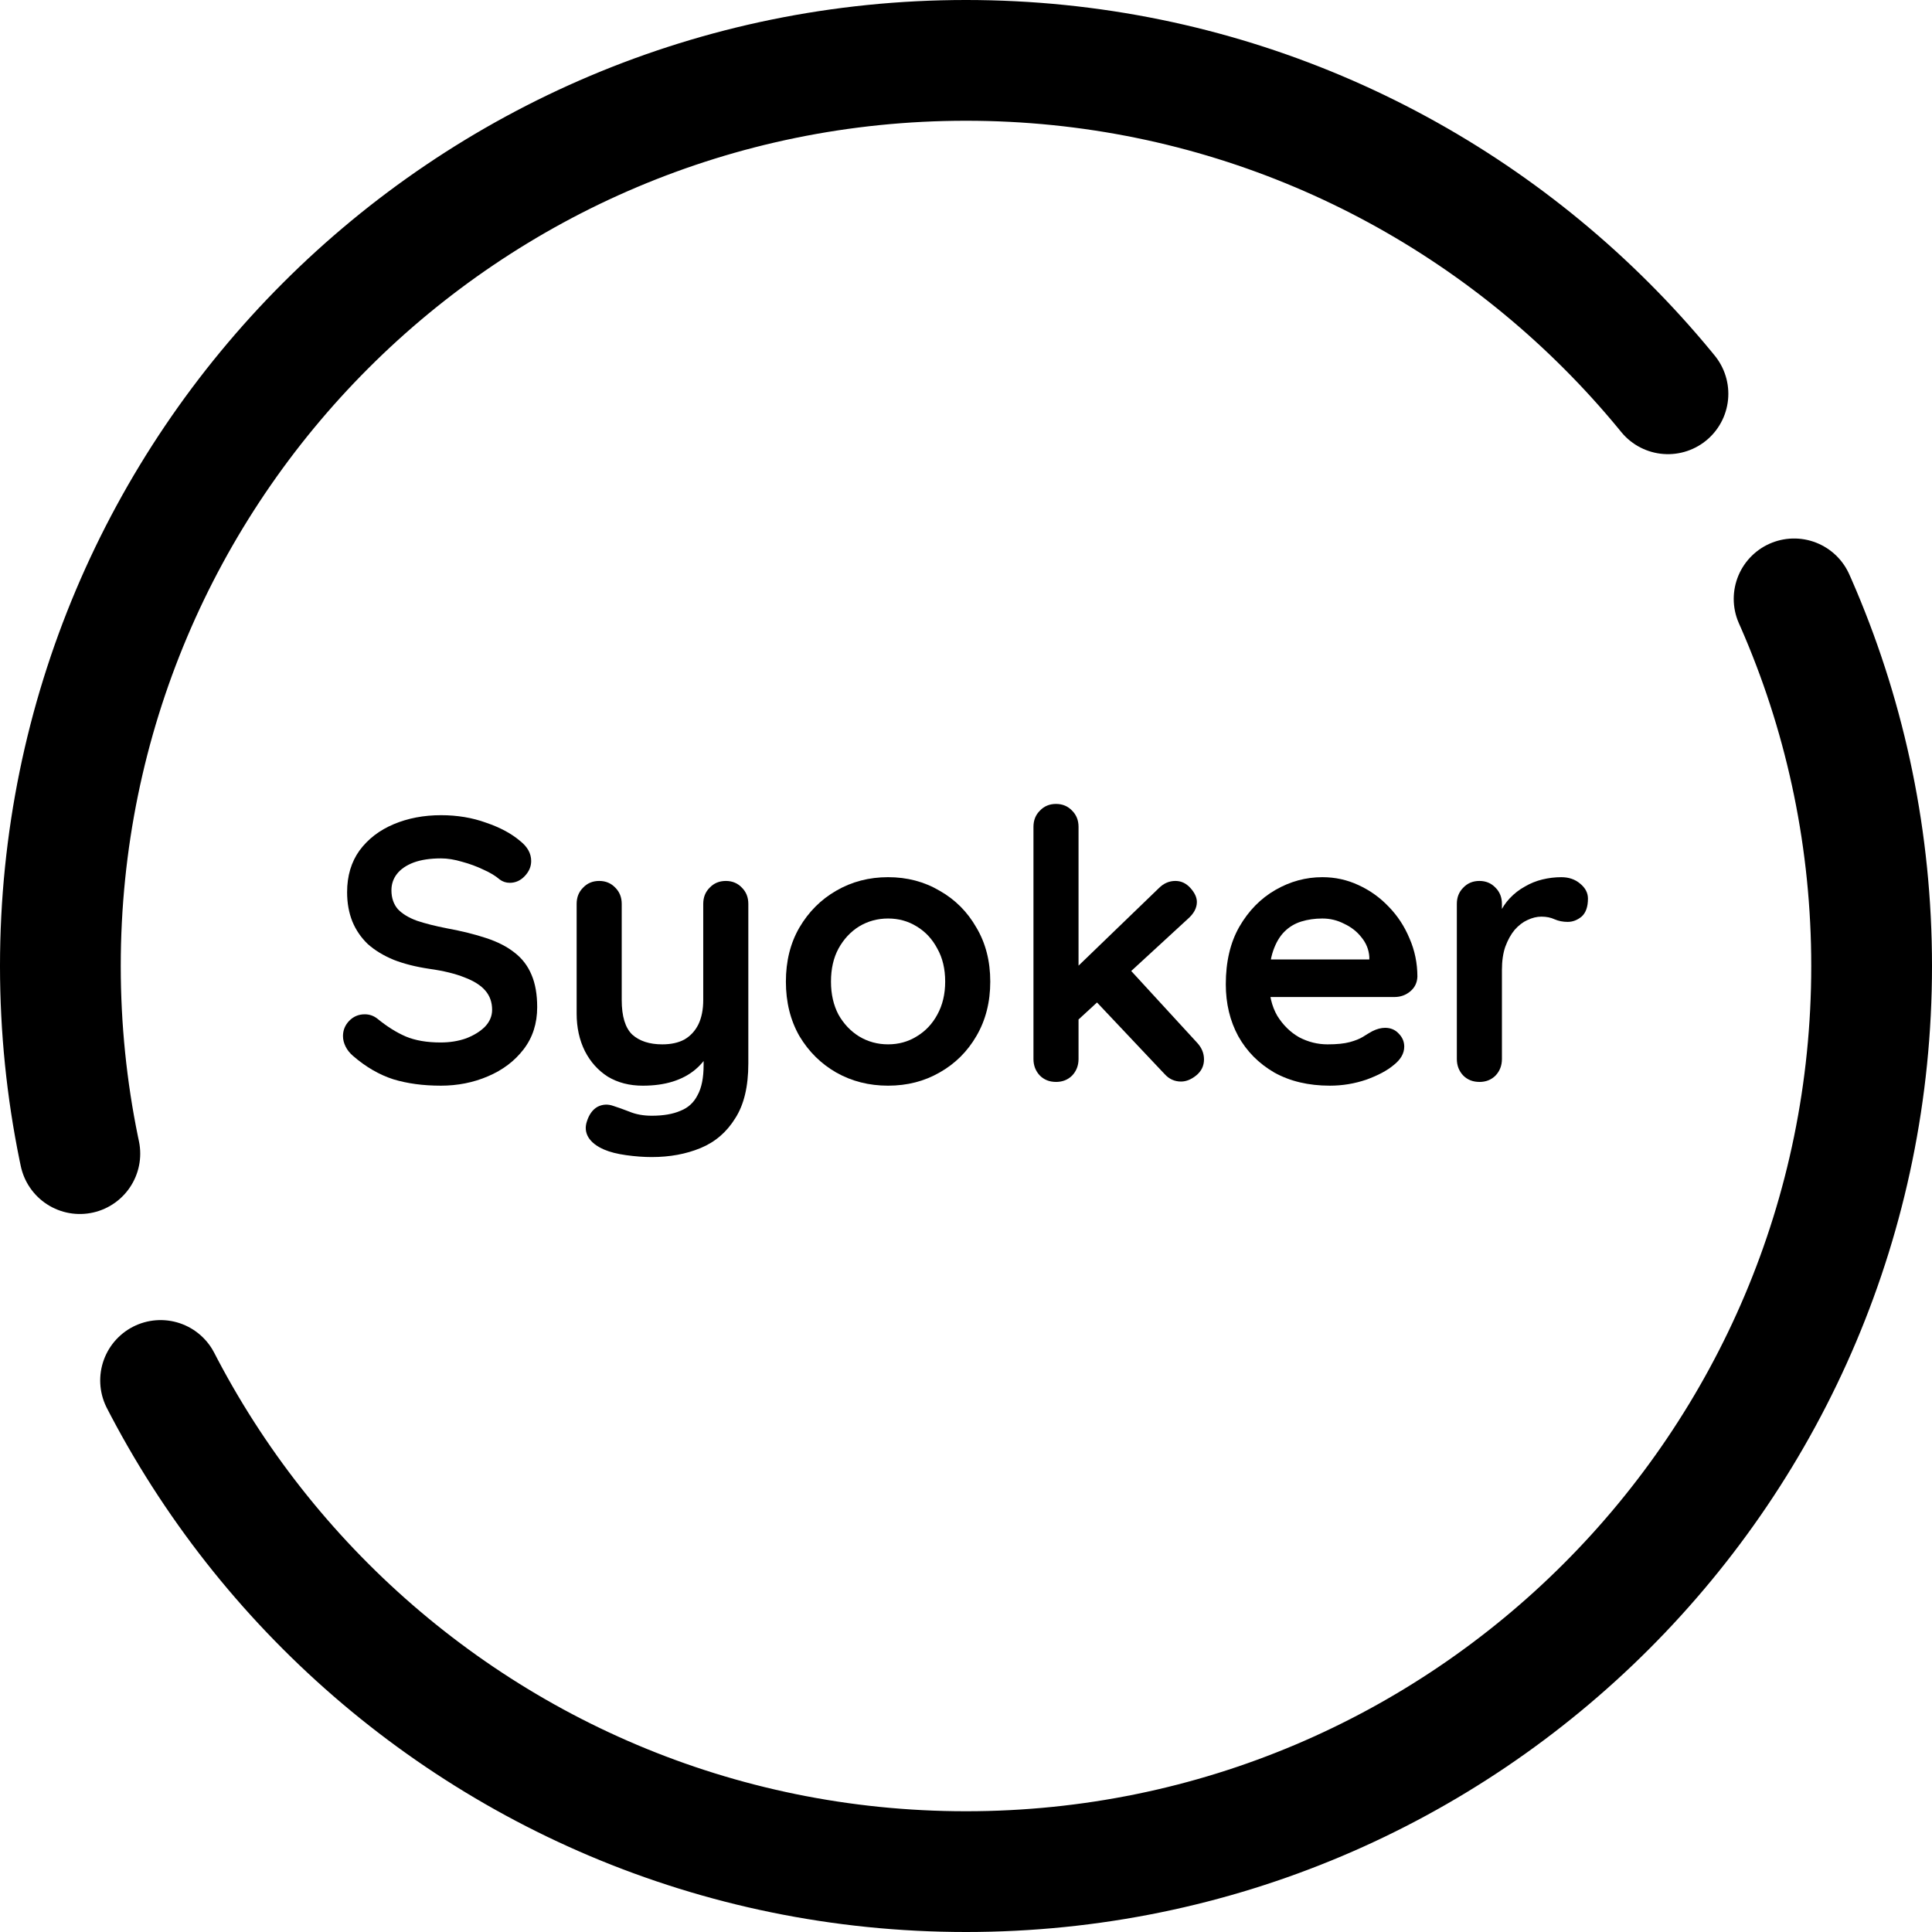
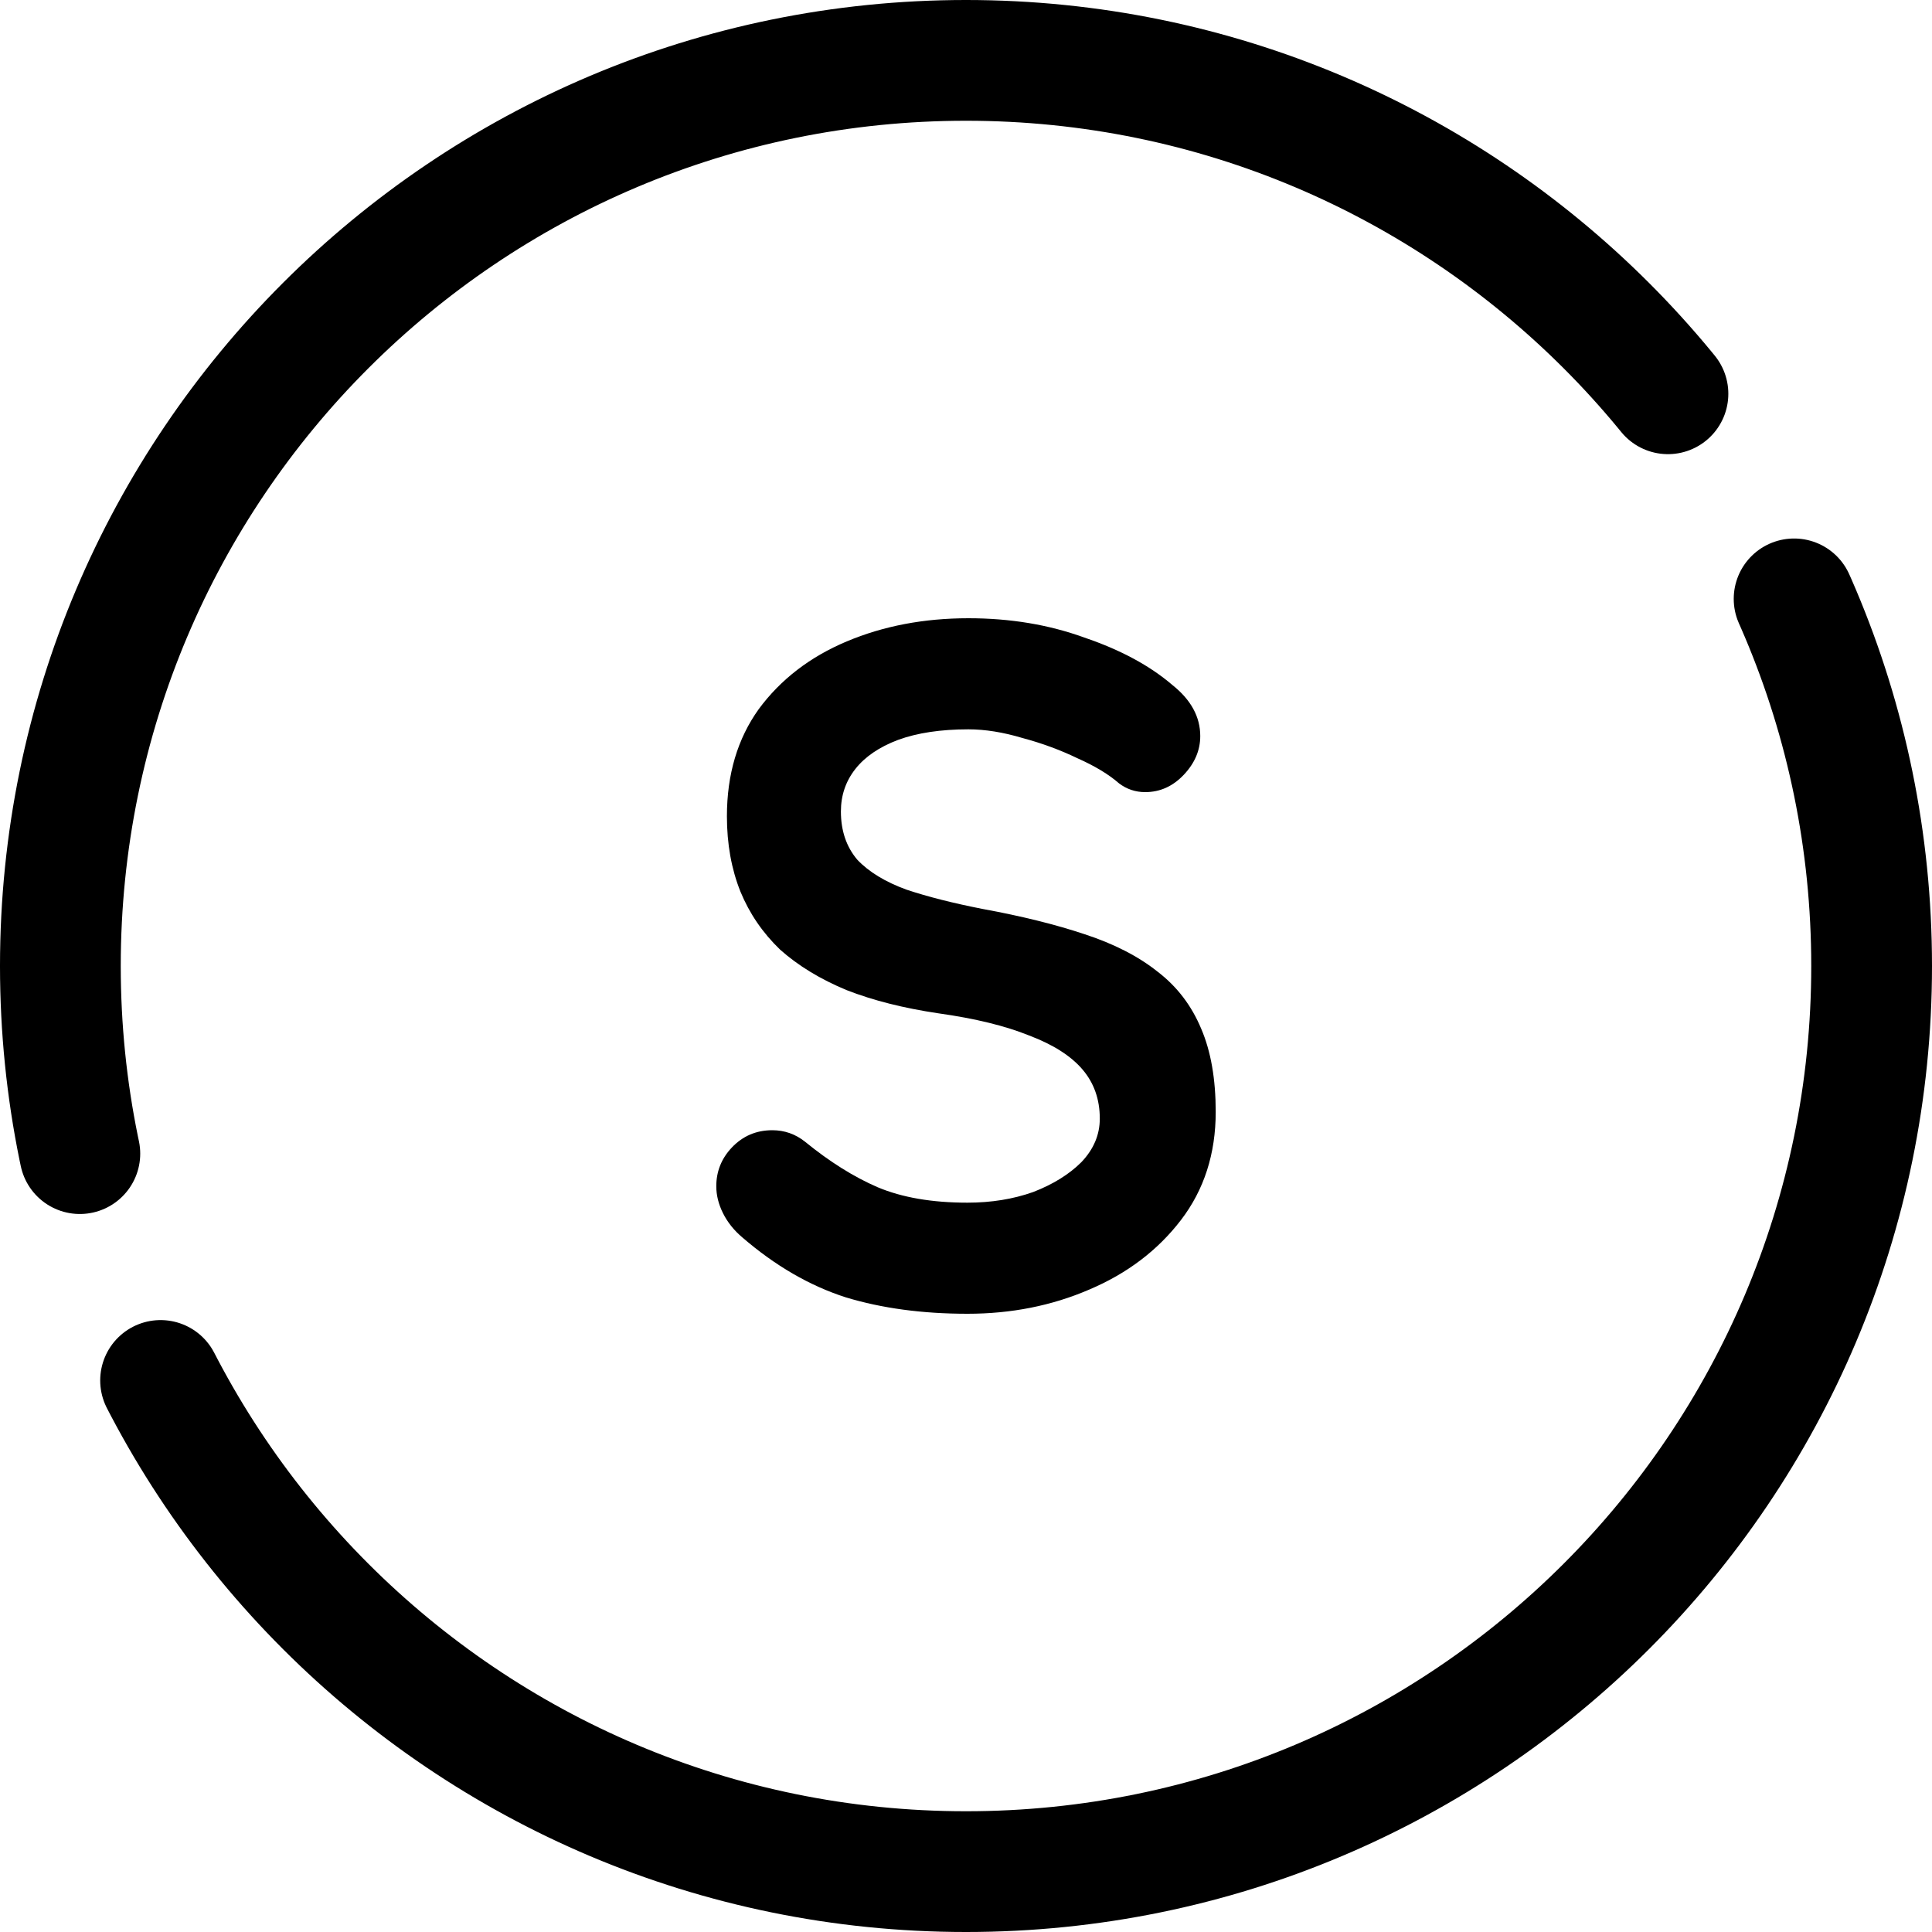
<svg xmlns="http://www.w3.org/2000/svg" width="192.0px" height="192.0px" viewBox="0 0 192.0 192.0" version="1.1" id="SVGRoot">
  <defs id="defs3301" />
  <g id="layer1">
    <circle style="fill:none;fill-opacity:1;stroke:#000000;stroke-width:12;stroke-linecap:round;stroke-linejoin:round;stroke-dasharray:240,24;stroke-dashoffset:0;stroke-opacity:1" id="path3436" cx="96" cy="96" r="90" />
-     <g aria-label="Syoker" id="text3805" style="font-weight:bold;font-size:37.333px;font-family:Quicksand;-inkscape-font-specification:'Quicksand Bold';text-align:center;text-anchor:middle;stroke-width:12;stroke-linecap:round;stroke-linejoin:round;stroke-dasharray:240, 24">
-       <path d="m 43.792,107.893 q -2.613,0 -4.704,-0.635 -2.091,-0.672 -3.995,-2.315 -0.485,-0.411 -0.747,-0.933 -0.261,-0.523 -0.261,-1.045 0,-0.859 0.597,-1.493 0.635,-0.672 1.568,-0.672 0.709,0 1.269,0.448 1.419,1.157 2.8,1.755 1.419,0.597 3.472,0.597 1.381,0 2.539,-0.411 1.157,-0.448 1.867,-1.157 0.709,-0.747 0.709,-1.68 0,-1.12 -0.672,-1.904 -0.672,-0.784 -2.053,-1.307 -1.381,-0.56 -3.509,-0.859 -2.016,-0.299 -3.547,-0.896 -1.531,-0.635 -2.576,-1.568 -1.008,-0.971 -1.531,-2.24 -0.523,-1.307 -0.523,-2.912 0,-2.427 1.232,-4.144 1.269,-1.717 3.397,-2.613 2.128,-0.896 4.704,-0.896 2.427,0 4.48,0.747 2.091,0.709 3.397,1.829 1.083,0.859 1.083,1.979 0,0.821 -0.635,1.493 -0.635,0.672 -1.493,0.672 -0.56,0 -1.008,-0.336 -0.597,-0.523 -1.605,-0.971 -1.008,-0.485 -2.128,-0.784 -1.12,-0.336 -2.091,-0.336 -1.605,0 -2.725,0.411 -1.083,0.411 -1.643,1.12 -0.56,0.709 -0.56,1.643 0,1.12 0.635,1.867 0.672,0.709 1.904,1.157 1.232,0.411 2.949,0.747 2.24,0.411 3.92,0.971 1.717,0.56 2.837,1.456 1.12,0.859 1.68,2.203 0.56,1.307 0.56,3.211 0,2.427 -1.344,4.181 -1.344,1.755 -3.547,2.688 -2.165,0.933 -4.704,0.933 z" id="path291" />
-       <path d="m 72.128,87.547 q 0.971,0 1.605,0.672 0.635,0.635 0.635,1.605 v 15.867 q 0,3.435 -1.307,5.451 -1.269,2.053 -3.435,2.949 -2.165,0.896 -4.853,0.896 -1.195,0 -2.539,-0.187 -1.344,-0.187 -2.203,-0.56 -1.12,-0.485 -1.568,-1.232 -0.411,-0.709 -0.149,-1.531 0.336,-1.083 1.083,-1.493 0.747,-0.373 1.568,-0.075 0.597,0.187 1.568,0.56 0.971,0.411 2.24,0.411 1.717,0 2.837,-0.485 1.157,-0.448 1.717,-1.568 0.597,-1.083 0.597,-2.987 v -2.501 l 0.784,0.896 q -0.635,1.232 -1.605,2.053 -0.933,0.784 -2.24,1.195 -1.307,0.411 -2.987,0.411 -1.979,0 -3.472,-0.896 -1.456,-0.933 -2.277,-2.539 -0.821,-1.643 -0.821,-3.733 V 89.824 q 0,-0.971 0.635,-1.605 0.635,-0.672 1.605,-0.672 0.971,0 1.605,0.672 0.635,0.635 0.635,1.605 v 9.557 q 0,2.427 1.045,3.435 1.083,0.971 2.987,0.971 1.307,0 2.203,-0.485 0.896,-0.523 1.381,-1.493 0.485,-1.008 0.485,-2.427 v -9.557 q 0,-0.971 0.635,-1.605 0.635,-0.672 1.605,-0.672 z" id="path293" />
-       <path d="m 98.411,97.552 q 0,3.061 -1.381,5.413 -1.344,2.315 -3.659,3.621 -2.277,1.307 -5.115,1.307 -2.837,0 -5.152,-1.307 -2.277,-1.307 -3.659,-3.621 -1.344,-2.352 -1.344,-5.413 0,-3.061 1.344,-5.376 1.381,-2.352 3.659,-3.659 2.315,-1.344 5.152,-1.344 2.837,0 5.115,1.344 2.315,1.307 3.659,3.659 1.381,2.315 1.381,5.376 z m -4.48,0 q 0,-1.904 -0.784,-3.285 -0.747,-1.419 -2.053,-2.203 -1.269,-0.784 -2.837,-0.784 -1.568,0 -2.875,0.784 -1.269,0.784 -2.053,2.203 -0.747,1.381 -0.747,3.285 0,1.867 0.747,3.285 0.784,1.381 2.053,2.165 1.307,0.784 2.875,0.784 1.568,0 2.837,-0.784 1.307,-0.784 2.053,-2.165 0.784,-1.419 0.784,-3.285 z" id="path295" />
-       <path d="m 104.944,107.52 q -0.971,0 -1.605,-0.635 -0.635,-0.672 -0.635,-1.643 V 82.171 q 0,-0.971 0.635,-1.605 0.635,-0.672 1.605,-0.672 0.971,0 1.605,0.672 0.635,0.635 0.635,1.605 v 23.072 q 0,0.971 -0.635,1.643 -0.635,0.635 -1.605,0.635 z m 11.872,-19.973 q 0.859,0 1.493,0.709 0.635,0.709 0.635,1.381 0,0.896 -0.896,1.68 l -11.237,10.341 -0.187,-5.152 8.549,-8.251 q 0.709,-0.709 1.643,-0.709 z m 0.56,19.936 q -0.971,0 -1.643,-0.747 l -6.907,-7.317 3.397,-3.136 6.72,7.317 q 0.709,0.747 0.709,1.68 0,0.971 -0.784,1.605 -0.747,0.597 -1.493,0.597 z" id="path297" />
-       <path d="m 132.16,107.893 q -3.173,0 -5.525,-1.307 -2.315,-1.344 -3.584,-3.621 -1.232,-2.277 -1.232,-5.152 0,-3.36 1.344,-5.712 1.381,-2.389 3.584,-3.659 2.203,-1.269 4.667,-1.269 1.904,0 3.584,0.784 1.717,0.784 3.024,2.165 1.307,1.344 2.053,3.136 0.784,1.792 0.784,3.808 -0.037,0.896 -0.709,1.456 -0.672,0.56 -1.568,0.56 h -14.261 l -1.12,-3.733 h 13.701 l -0.821,0.747 v -1.008 q -0.075,-1.083 -0.784,-1.941 -0.672,-0.859 -1.717,-1.344 -1.008,-0.523 -2.165,-0.523 -1.12,0 -2.091,0.299 -0.971,0.299 -1.68,1.008 -0.709,0.709 -1.12,1.904 -0.411,1.195 -0.411,3.024 0,2.016 0.821,3.435 0.859,1.381 2.165,2.128 1.344,0.709 2.837,0.709 1.381,0 2.203,-0.224 0.821,-0.224 1.307,-0.523 0.523,-0.336 0.933,-0.56 0.672,-0.336 1.269,-0.336 0.821,0 1.344,0.56 0.56,0.56 0.56,1.307 0,1.008 -1.045,1.829 -0.971,0.821 -2.725,1.456 -1.755,0.597 -3.621,0.597 z" id="path299" />
-       <path d="m 147.019,107.52 q -0.971,0 -1.605,-0.635 -0.635,-0.672 -0.635,-1.643 V 89.824 q 0,-0.971 0.635,-1.605 0.635,-0.672 1.605,-0.672 0.971,0 1.605,0.672 0.635,0.635 0.635,1.605 v 3.509 l -0.261,-2.501 q 0.411,-0.896 1.045,-1.568 0.672,-0.709 1.493,-1.157 0.821,-0.485 1.755,-0.709 0.933,-0.224 1.867,-0.224 1.12,0 1.867,0.635 0.784,0.635 0.784,1.493 0,1.232 -0.635,1.792 -0.635,0.523 -1.381,0.523 -0.709,0 -1.307,-0.261 -0.56,-0.261 -1.307,-0.261 -0.672,0 -1.381,0.336 -0.672,0.299 -1.269,0.971 -0.56,0.672 -0.933,1.68 -0.336,0.971 -0.336,2.315 v 8.848 q 0,0.971 -0.635,1.643 -0.635,0.635 -1.605,0.635 z" id="path301" />
+     <g aria-label="S" id="text1226" style="font-weight:bold;font-size:96px;font-family:Quicksand;-inkscape-font-specification:'Quicksand Bold';text-align:center;text-anchor:middle;stroke-width:12;stroke-linecap:round;stroke-linejoin:round;stroke-dasharray:240, 24">
+       <path d="m 96.144,130.56 q -6.72,0 -12.096,-1.632 -5.376,-1.728 -10.272,-5.952 -1.248,-1.056 -1.92,-2.4 -0.672,-1.344 -0.672,-2.688 0,-2.208 1.536,-3.84 1.632,-1.728 4.032,-1.728 1.824,0 3.264,1.152 3.648,2.976 7.2,4.512 3.648,1.536 8.928,1.536 3.552,0 6.528,-1.056 2.976,-1.152 4.8,-2.976 1.824,-1.92 1.824,-4.32 0,-2.88 -1.728,-4.896 -1.728,-2.016 -5.28,-3.36 -3.552,-1.44 -9.024,-2.208 -5.184,-0.768 -9.12,-2.304 -3.936,-1.632 -6.624,-4.032 -2.592,-2.496 -3.936,-5.76 -1.344,-3.36 -1.344,-7.488 0,-6.24 3.168,-10.656 3.264,-4.416 8.736,-6.72 5.472,-2.304 12.096,-2.304 6.24,0 11.52,1.92 5.376,1.824 8.736,4.704 2.784,2.208 2.784,5.088 0,2.112 -1.632,3.84 -1.632,1.728 -3.84,1.728 -1.44,0 -2.592,-0.864 -1.536,-1.344 -4.128,-2.496 -2.592,-1.248 -5.472,-2.016 -2.88,-0.864 -5.376,-0.864 -4.128,0 -7.008,1.056 -2.784,1.056 -4.224,2.88 -1.44,1.824 -1.44,4.224 0,2.88 1.632,4.8 1.728,1.824 4.896,2.976 3.168,1.056 7.584,1.92 5.76,1.056 10.08,2.496 4.416,1.44 7.296,3.744 2.88,2.208 4.32,5.664 1.44,3.36 1.44,8.256 0,6.24 -3.456,10.752 -3.456,4.512 -9.12,6.912 -5.568,2.4 -12.096,2.4 z" id="path1798" />
    </g>
  </g>
</svg>
